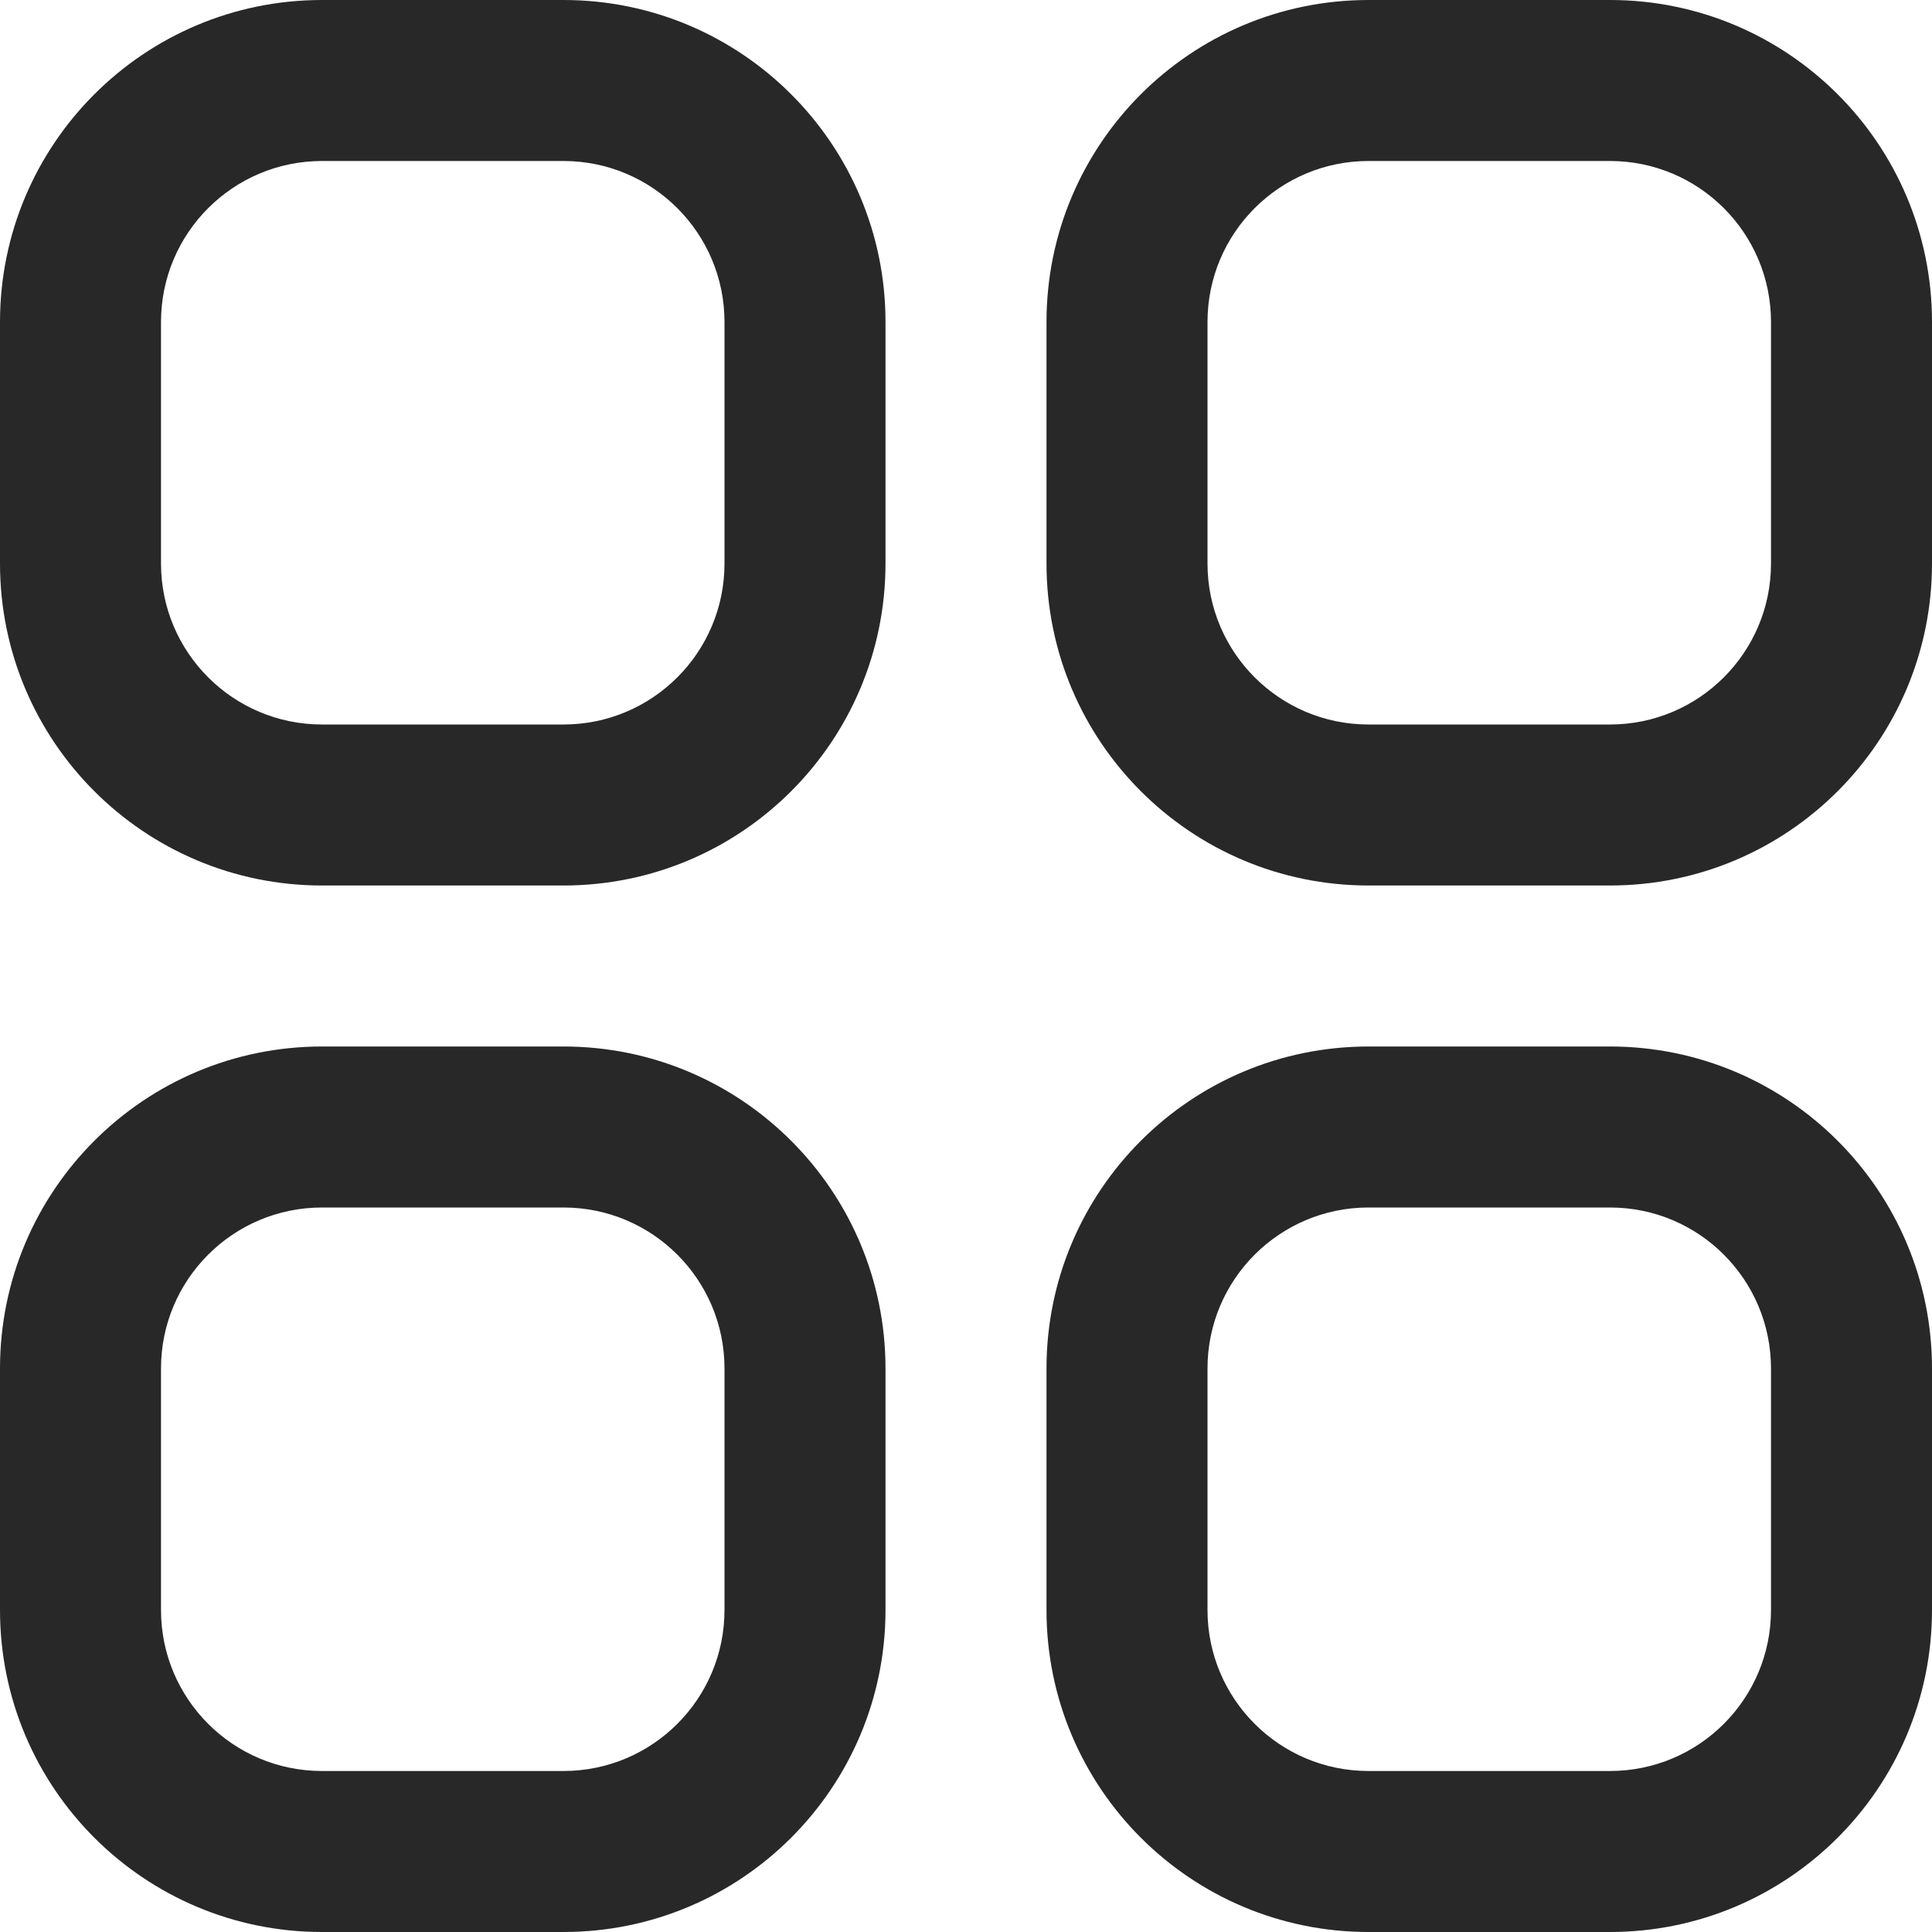
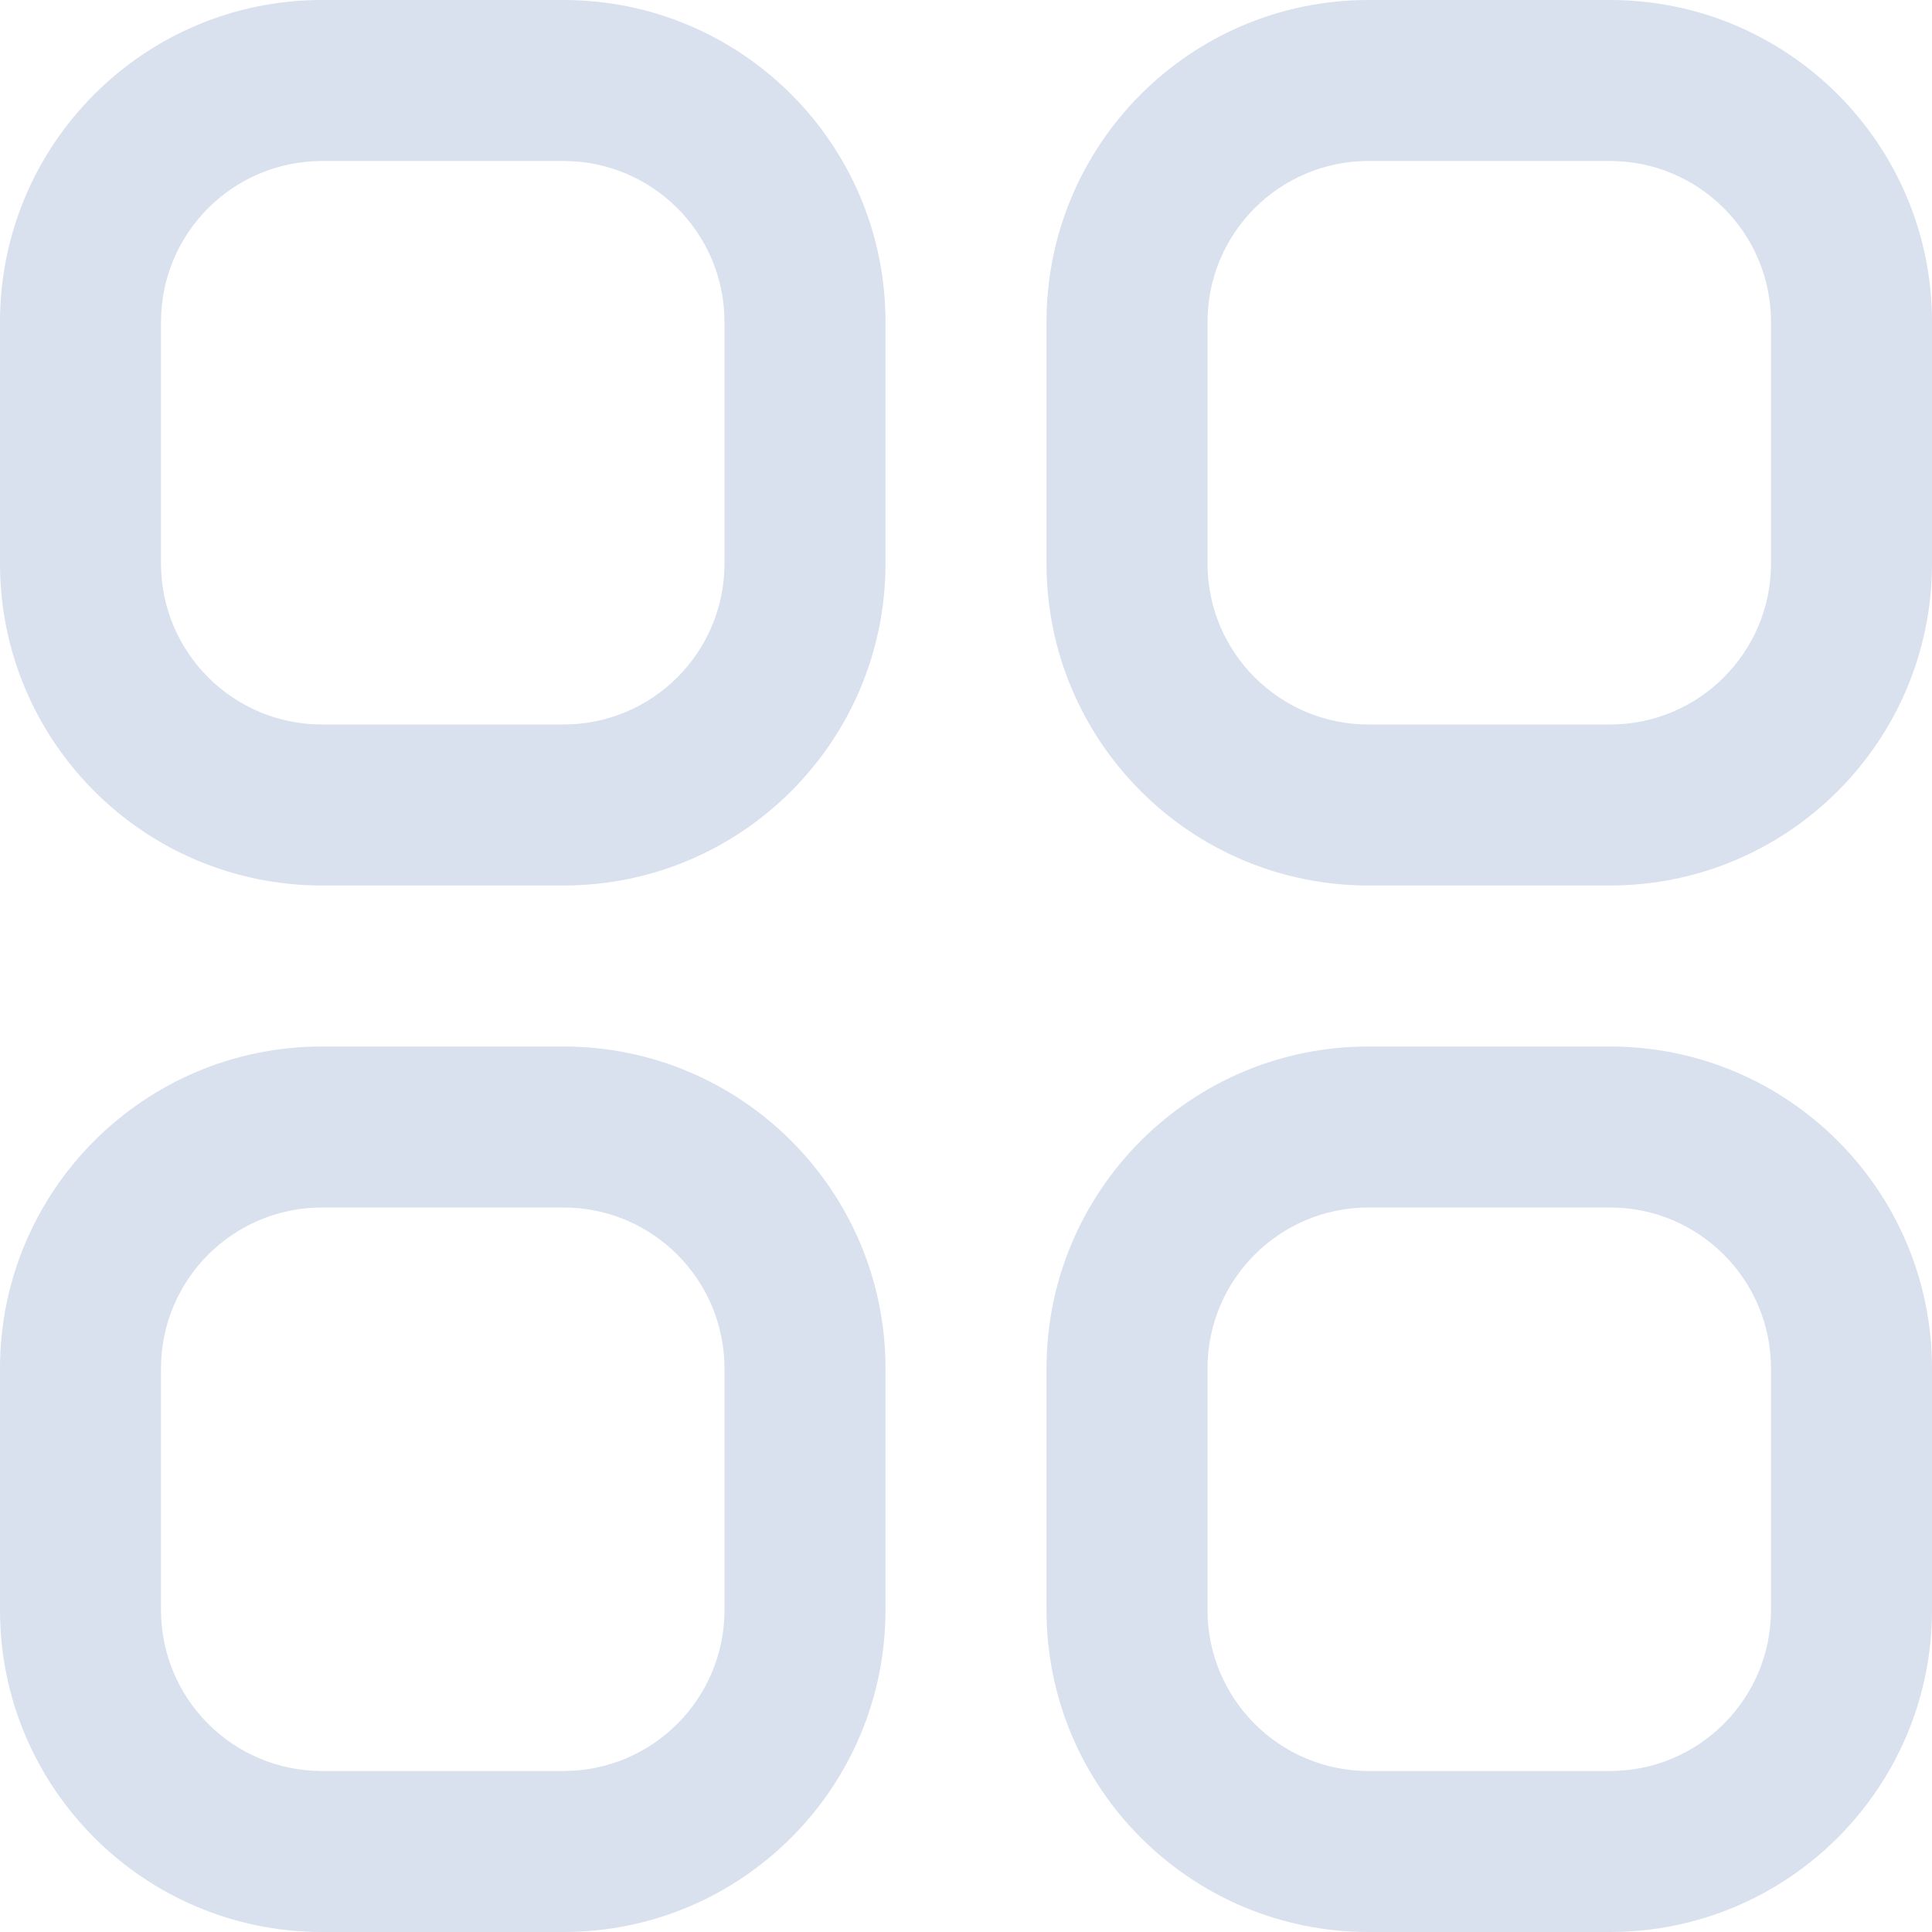
- <svg xmlns="http://www.w3.org/2000/svg" id="Outline" viewBox="0 0 24 24" fill="#282828" width="512" height="512">
+ <svg xmlns="http://www.w3.org/2000/svg" id="Outline" viewBox="0 0 24 24" fill="#D9E0EE" width="512" height="512">
  <path d="M7,0H4A4,4,0,0,0,0,4V7a4,4,0,0,0,4,4H7a4,4,0,0,0,4-4V4A4,4,0,0,0,7,0ZM9,7A2,2,0,0,1,7,9H4A2,2,0,0,1,2,7V4A2,2,0,0,1,4,2H7A2,2,0,0,1,9,4Z" />
  <path d="M20,0H17a4,4,0,0,0-4,4V7a4,4,0,0,0,4,4h3a4,4,0,0,0,4-4V4A4,4,0,0,0,20,0Zm2,7a2,2,0,0,1-2,2H17a2,2,0,0,1-2-2V4a2,2,0,0,1,2-2h3a2,2,0,0,1,2,2Z" />
  <path d="M7,13H4a4,4,0,0,0-4,4v3a4,4,0,0,0,4,4H7a4,4,0,0,0,4-4V17A4,4,0,0,0,7,13Zm2,7a2,2,0,0,1-2,2H4a2,2,0,0,1-2-2V17a2,2,0,0,1,2-2H7a2,2,0,0,1,2,2Z" />
  <path d="M20,13H17a4,4,0,0,0-4,4v3a4,4,0,0,0,4,4h3a4,4,0,0,0,4-4V17A4,4,0,0,0,20,13Zm2,7a2,2,0,0,1-2,2H17a2,2,0,0,1-2-2V17a2,2,0,0,1,2-2h3a2,2,0,0,1,2,2Z" />
</svg>
